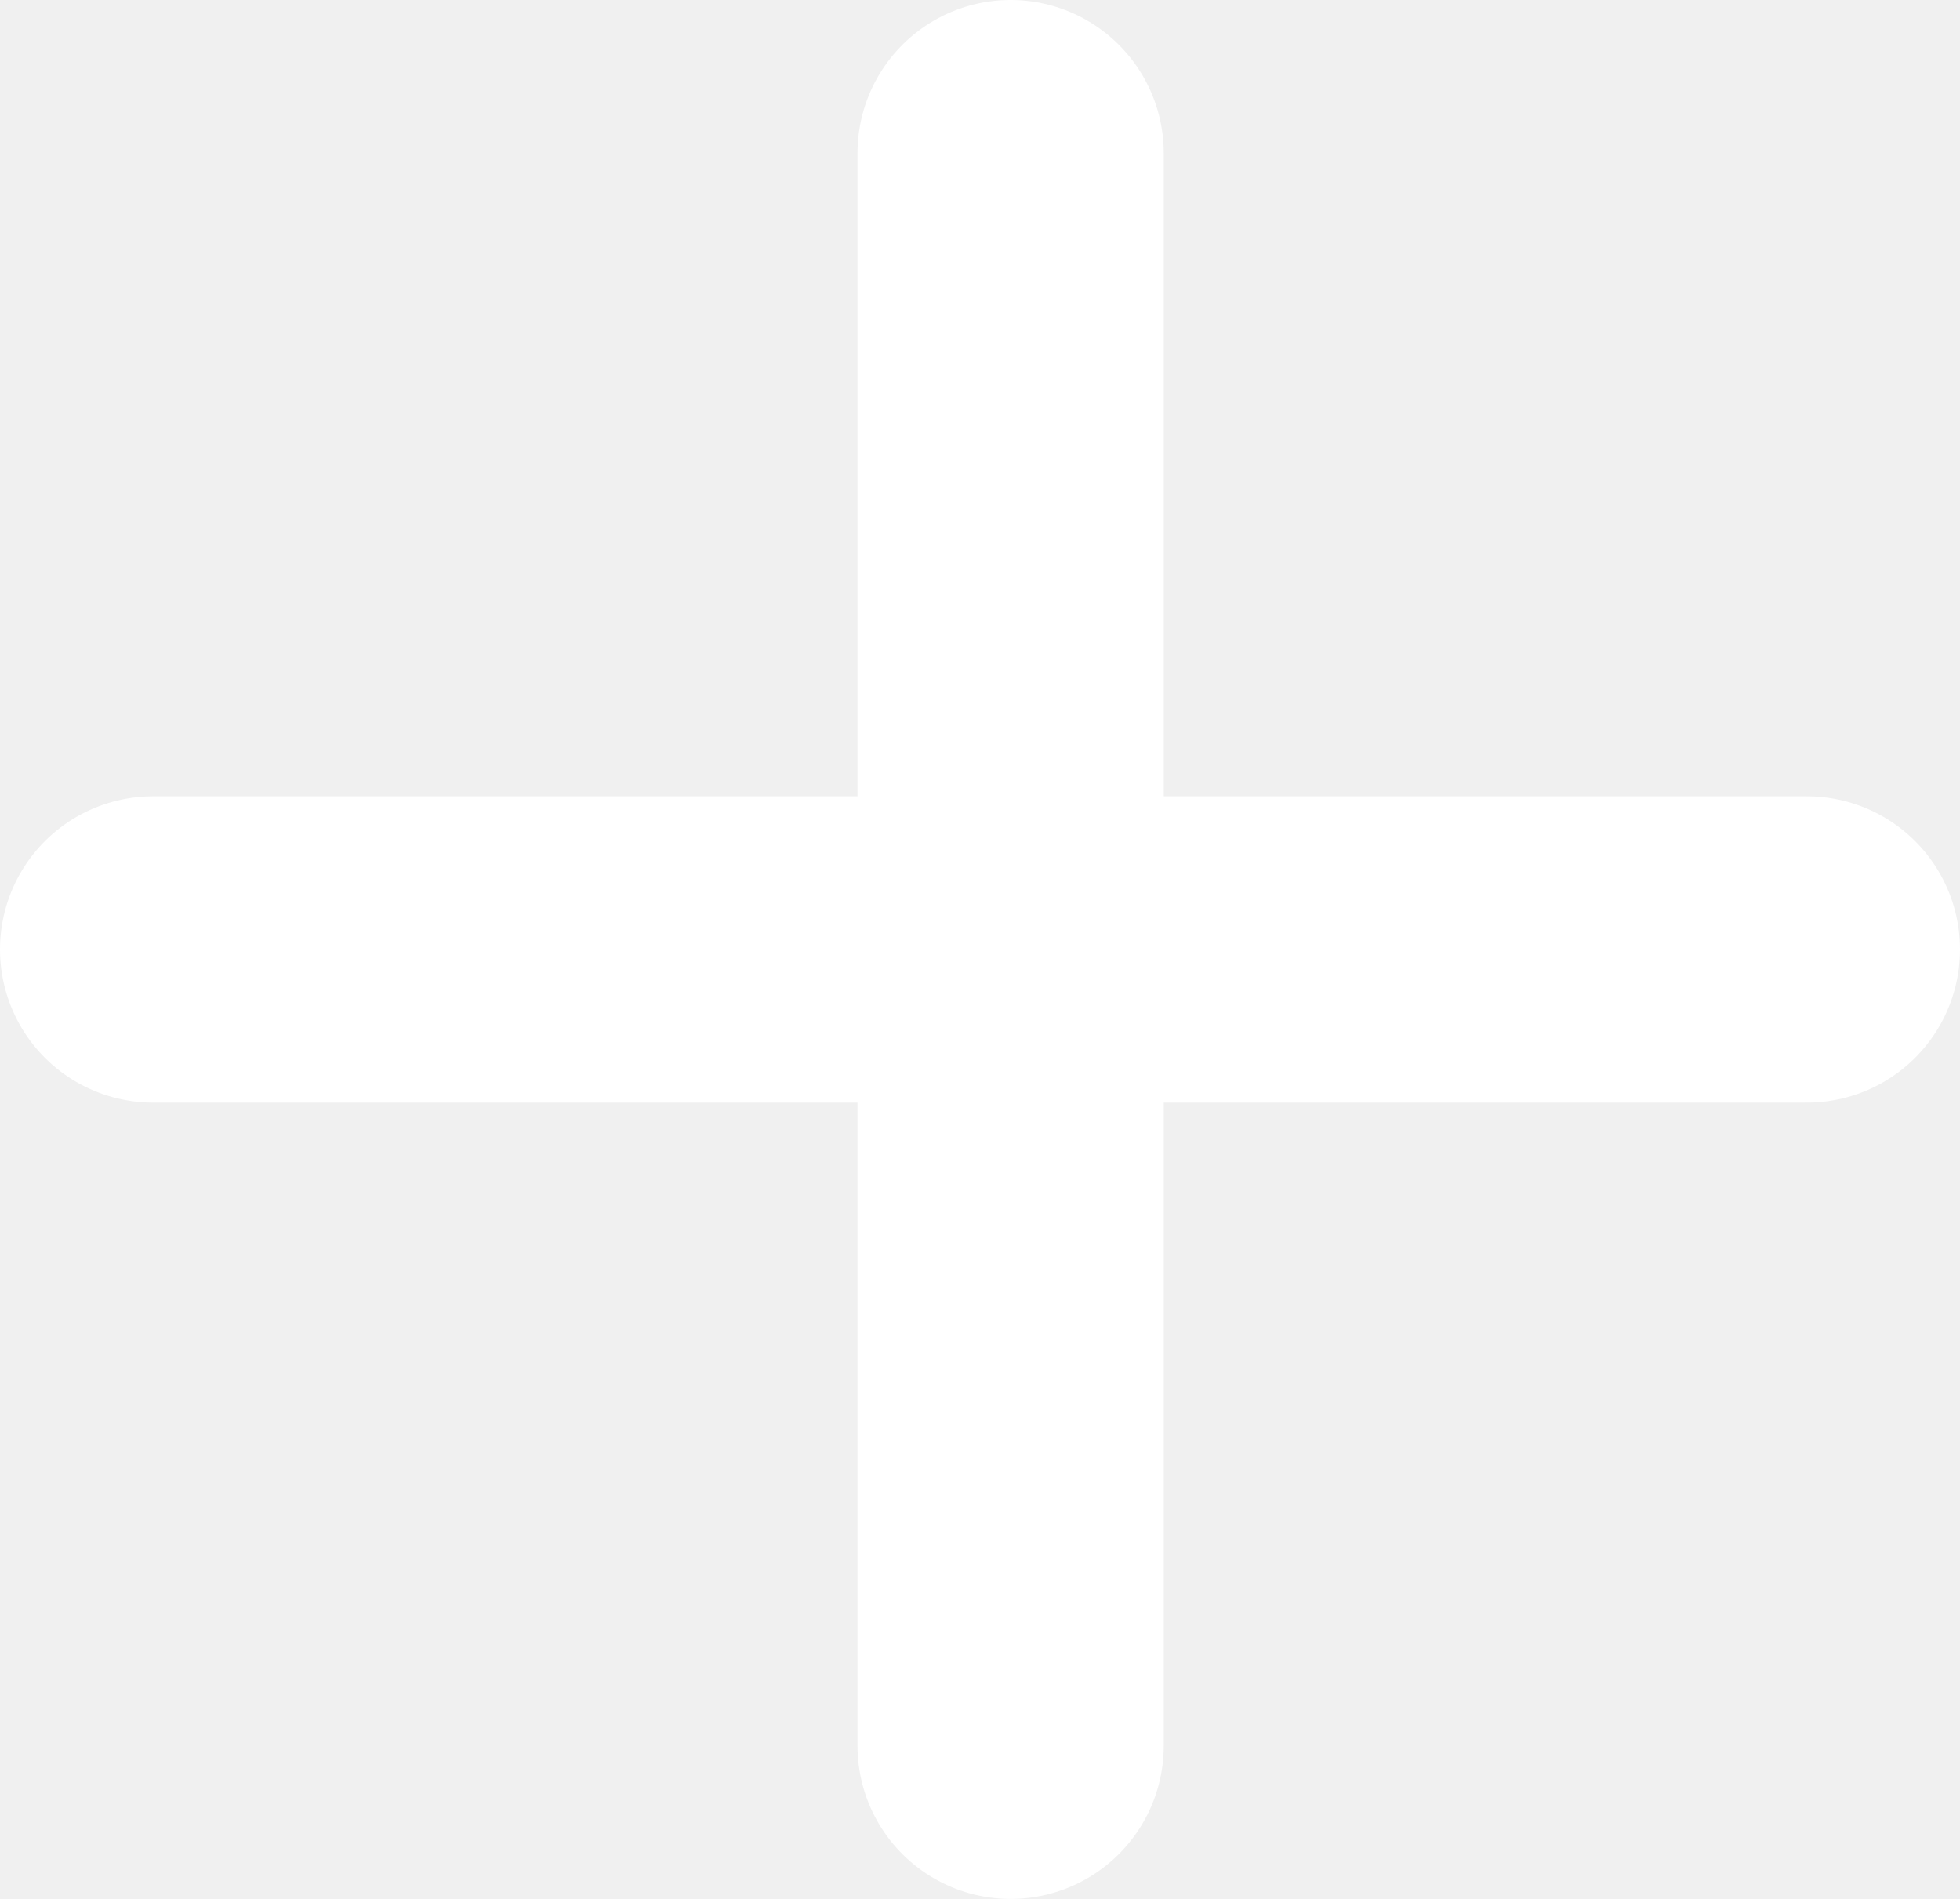
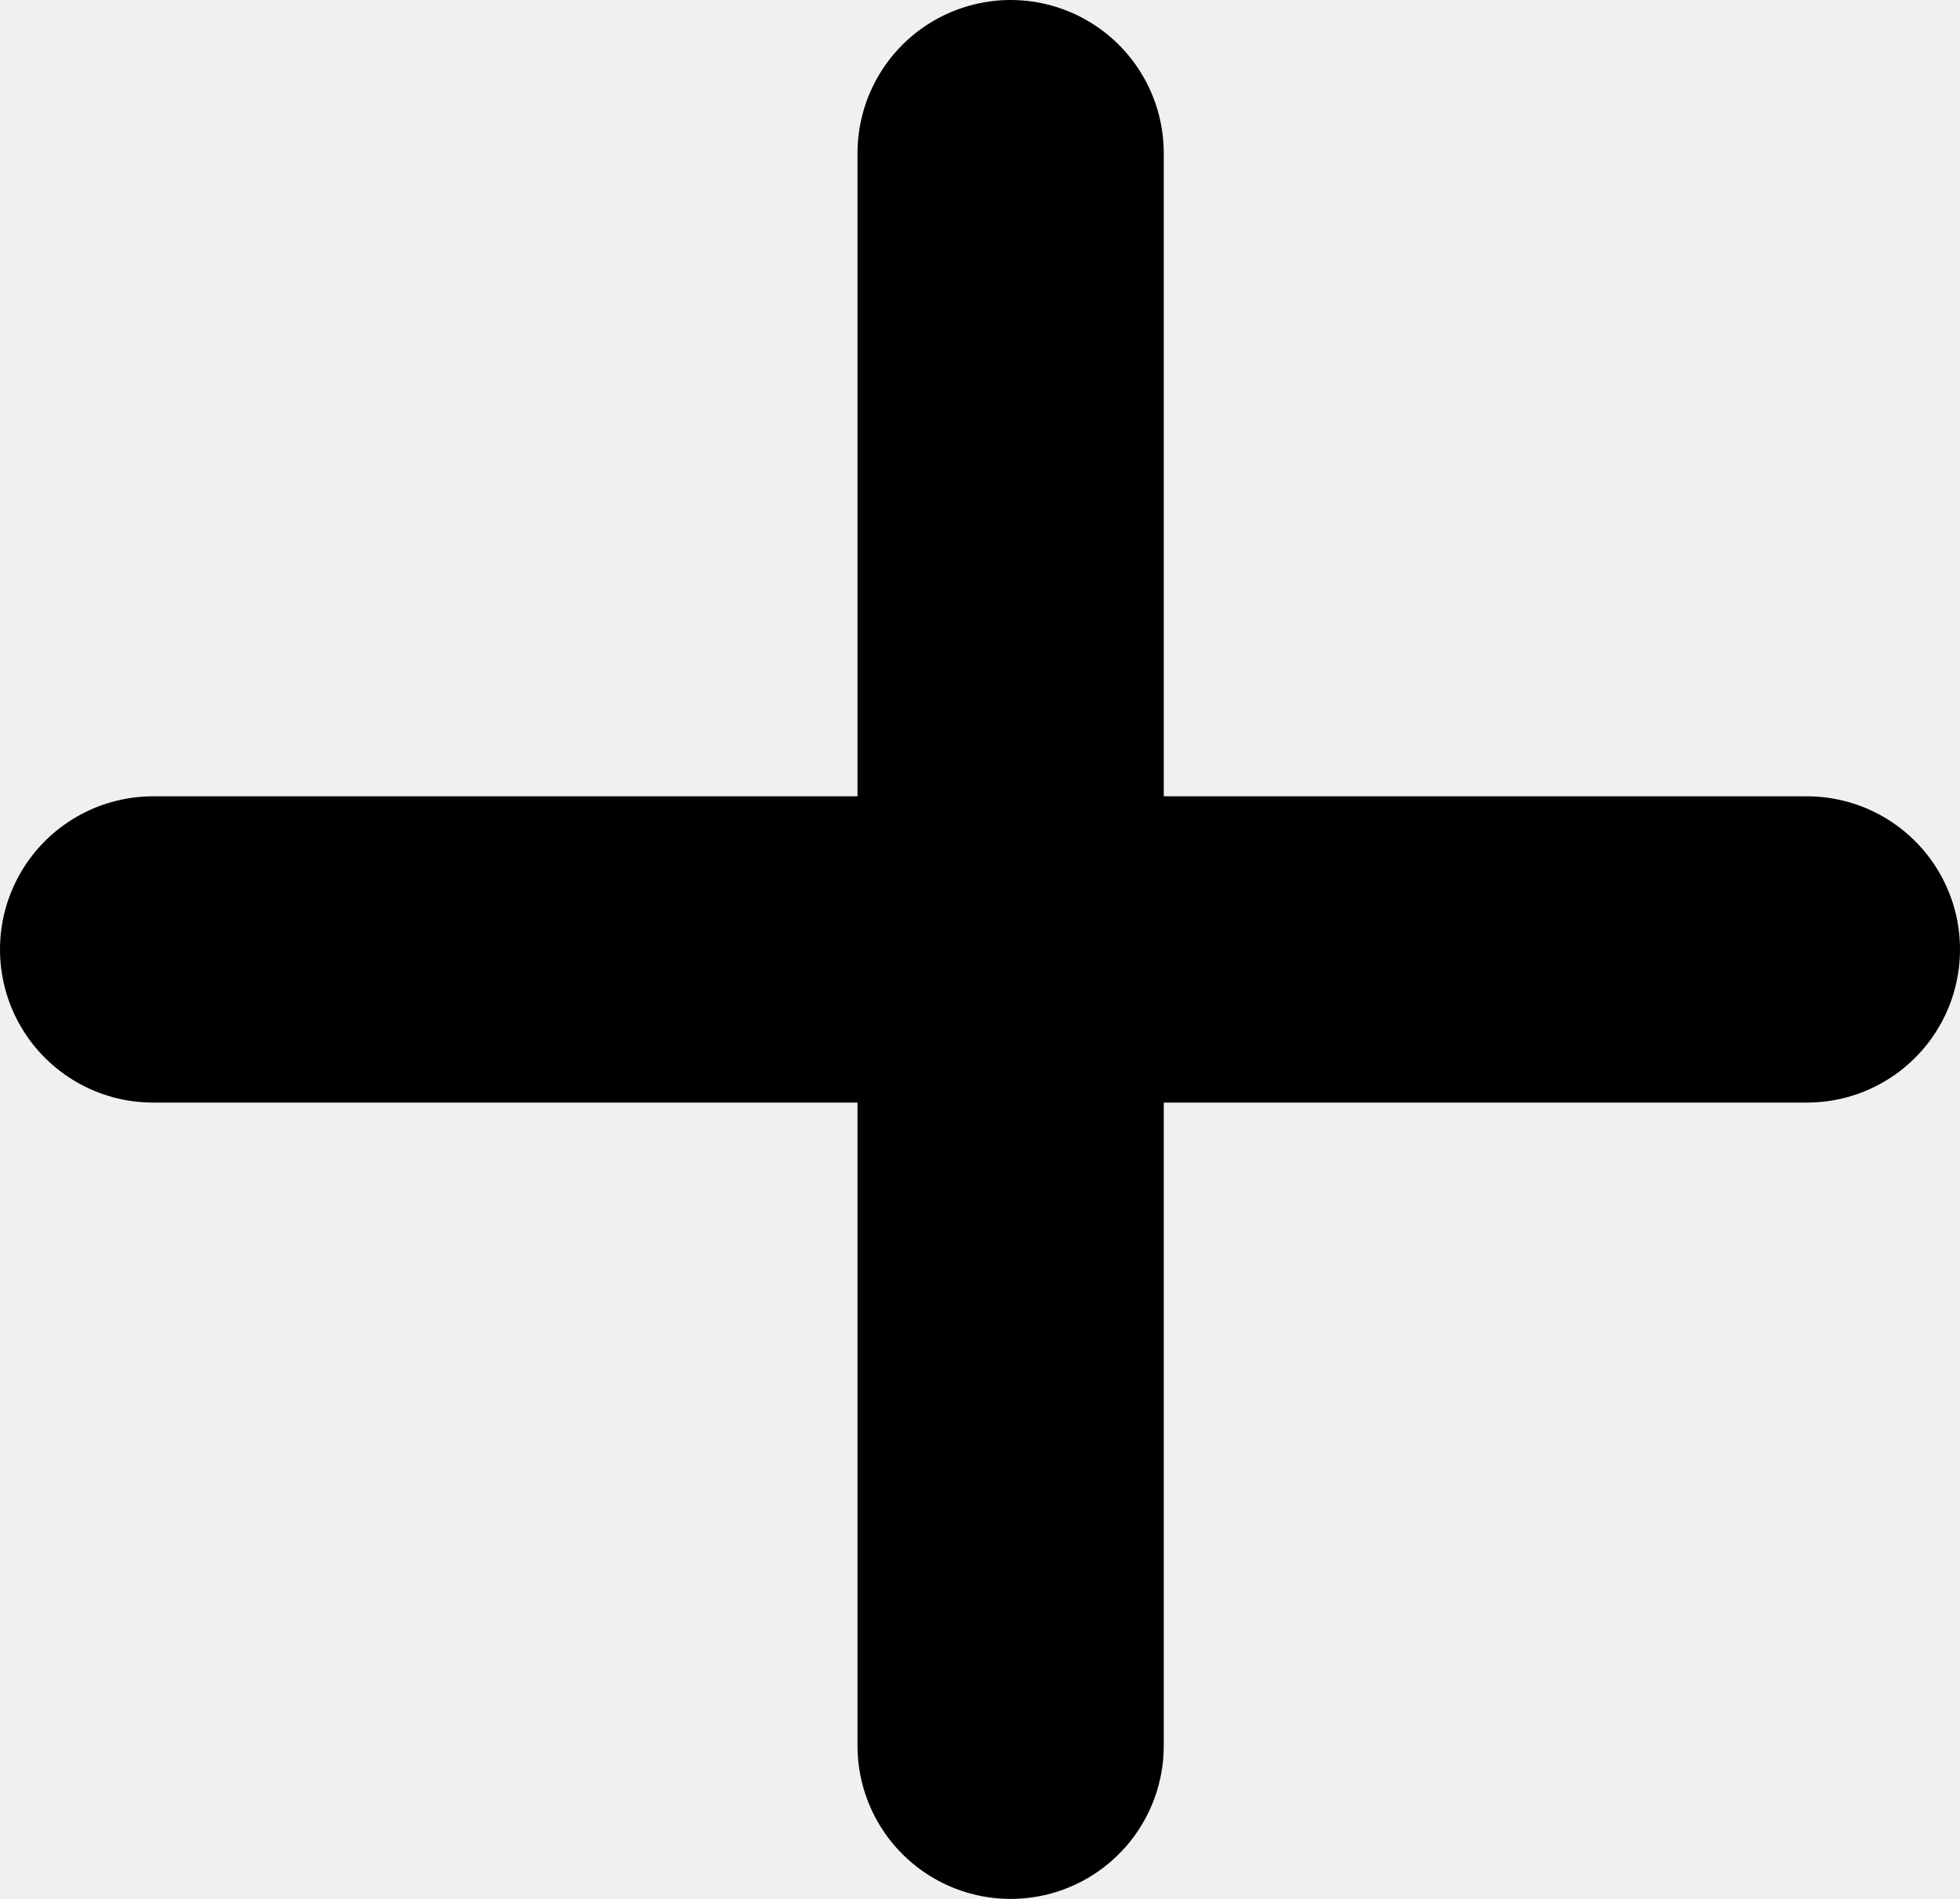
<svg xmlns="http://www.w3.org/2000/svg" width="32" height="31" viewBox="0 0 32 31" fill="none">
-   <line x1="16.5" y1="2.5" x2="16.5" y2="28.5" stroke="#FFFFFF" stroke-width="5" stroke-linecap="round" />
-   <line x1="2.5" y1="15.5" x2="29.5" y2="15.5" stroke="#FFFFFF" stroke-width="5" stroke-linecap="round" />
+   <line x1="16.5" y1="2.5" x2="16.5" y2="28.5" stroke="currentColor" stroke-width="5" stroke-linecap="round" />
+   <line x1="2.5" y1="15.5" x2="29.5" y2="15.5" stroke="currentColor" stroke-width="5" stroke-linecap="round" />
</svg>
